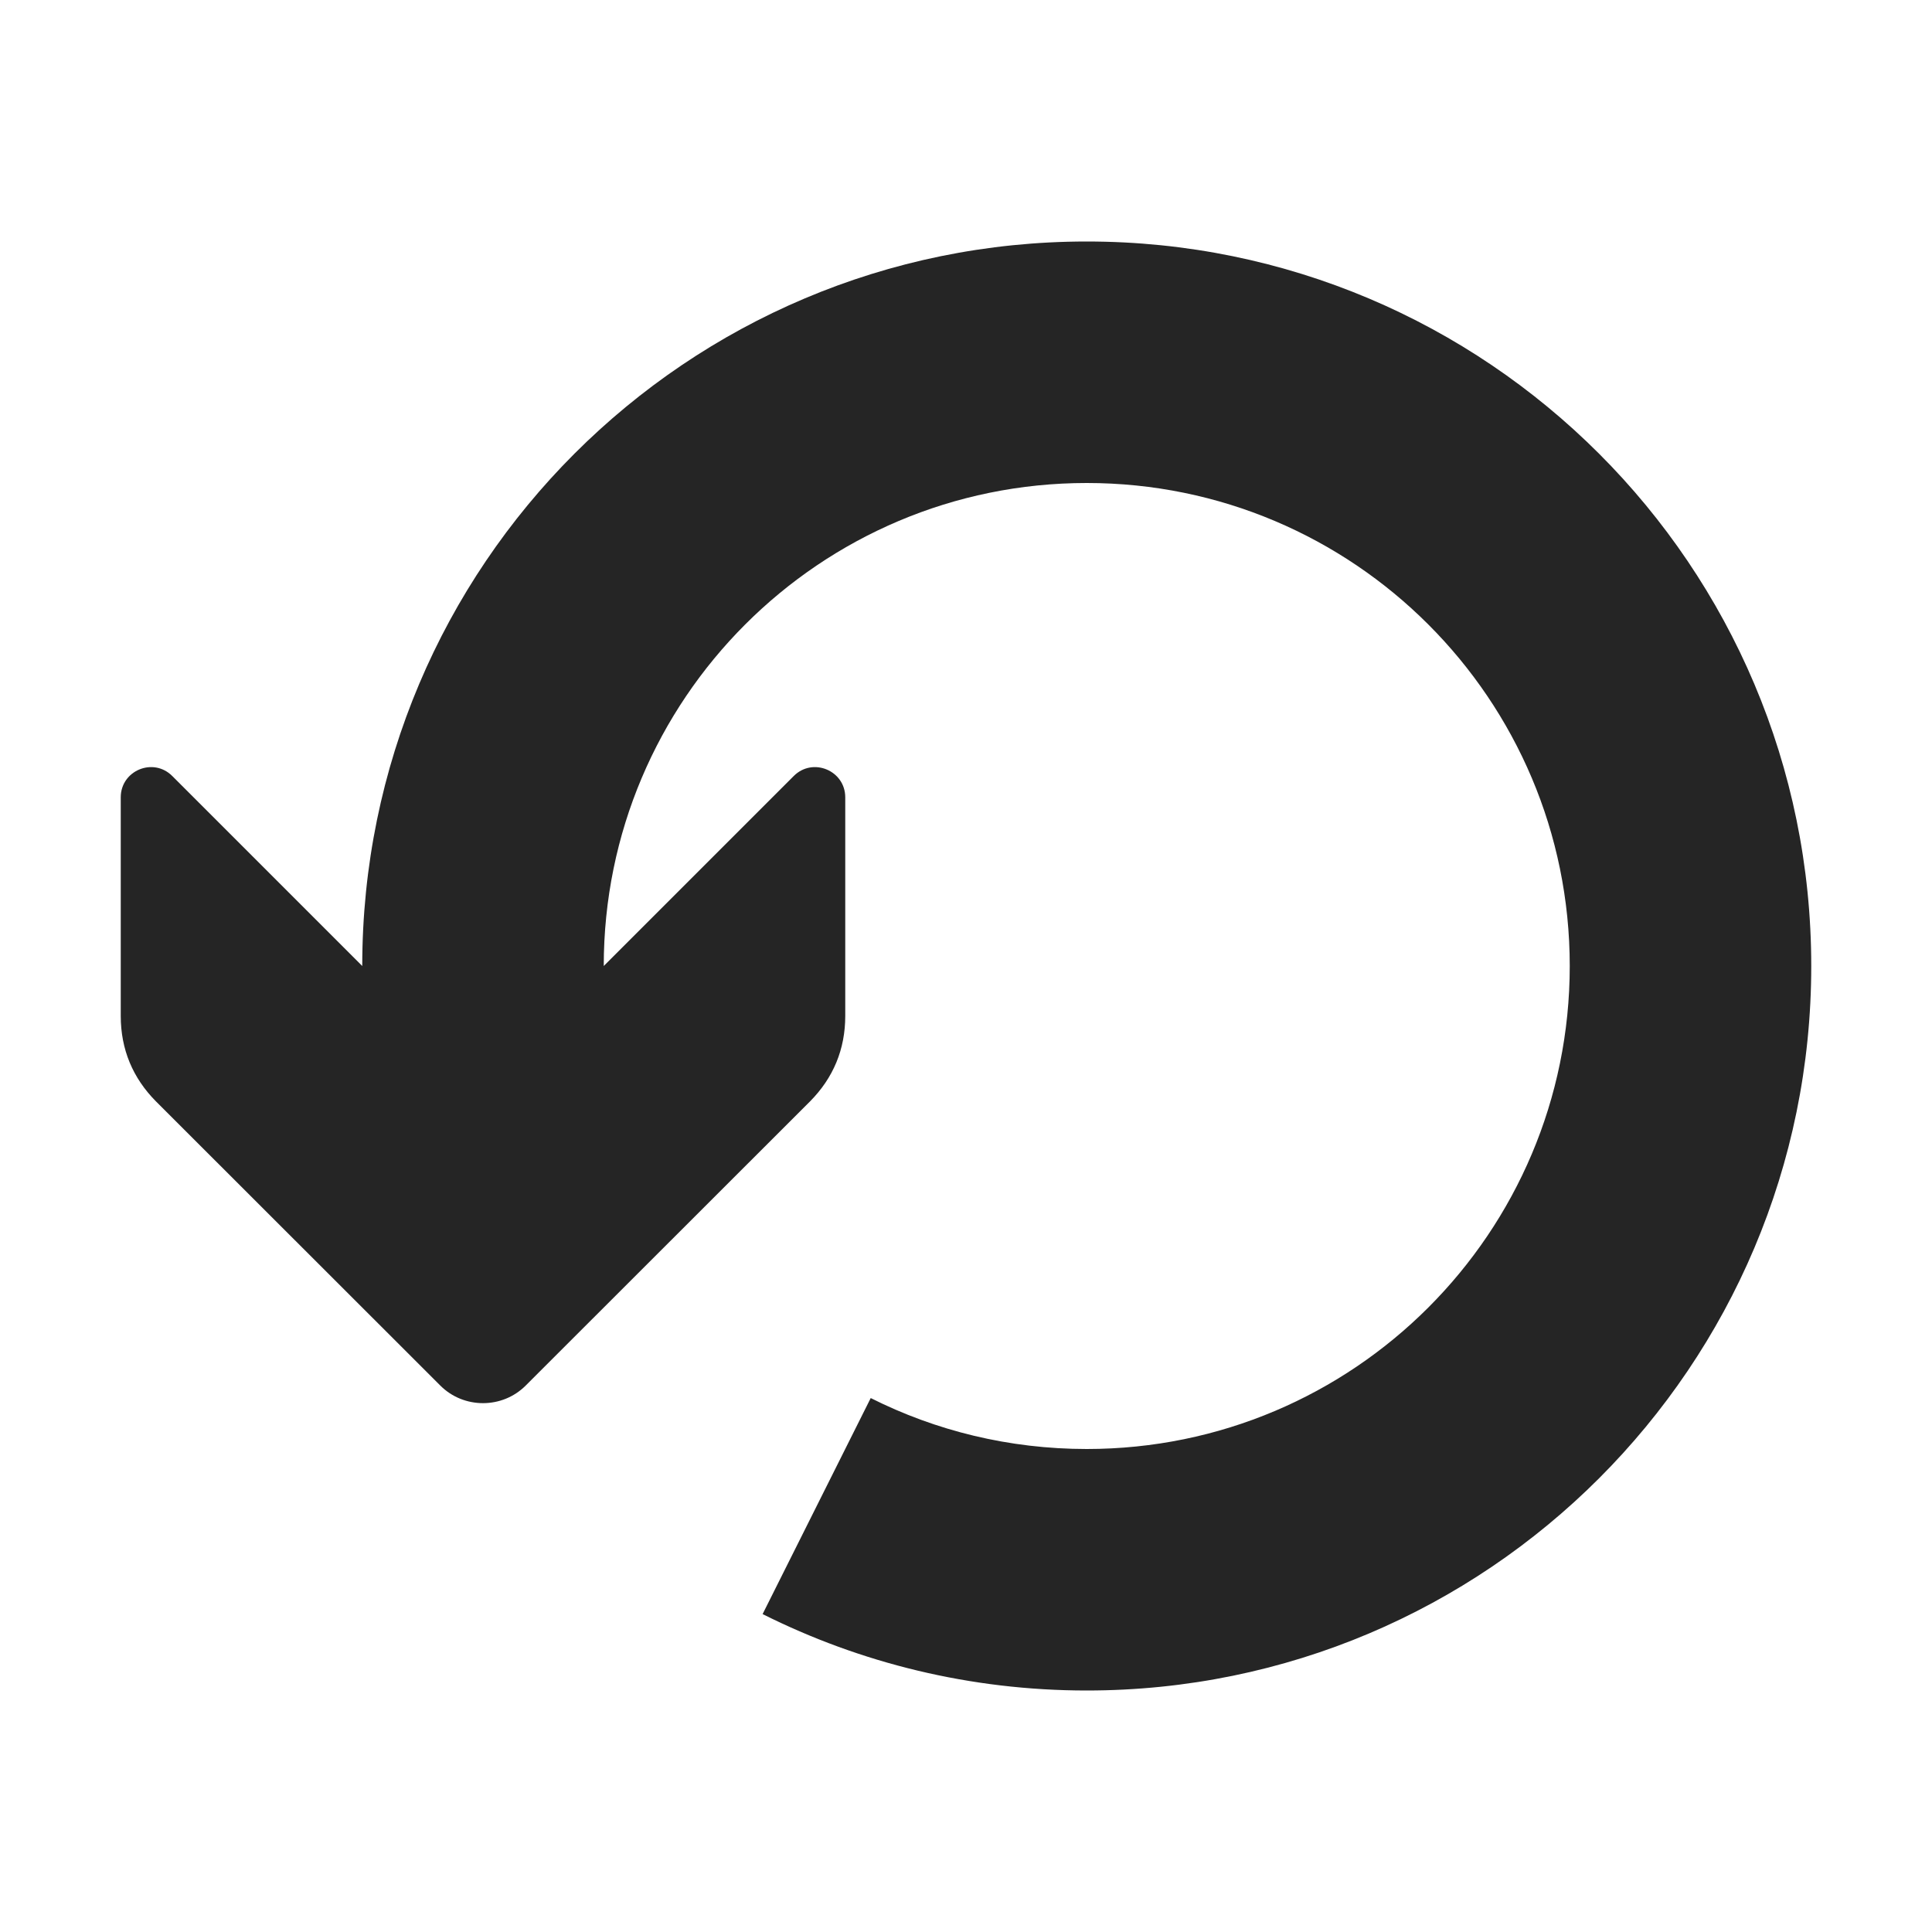
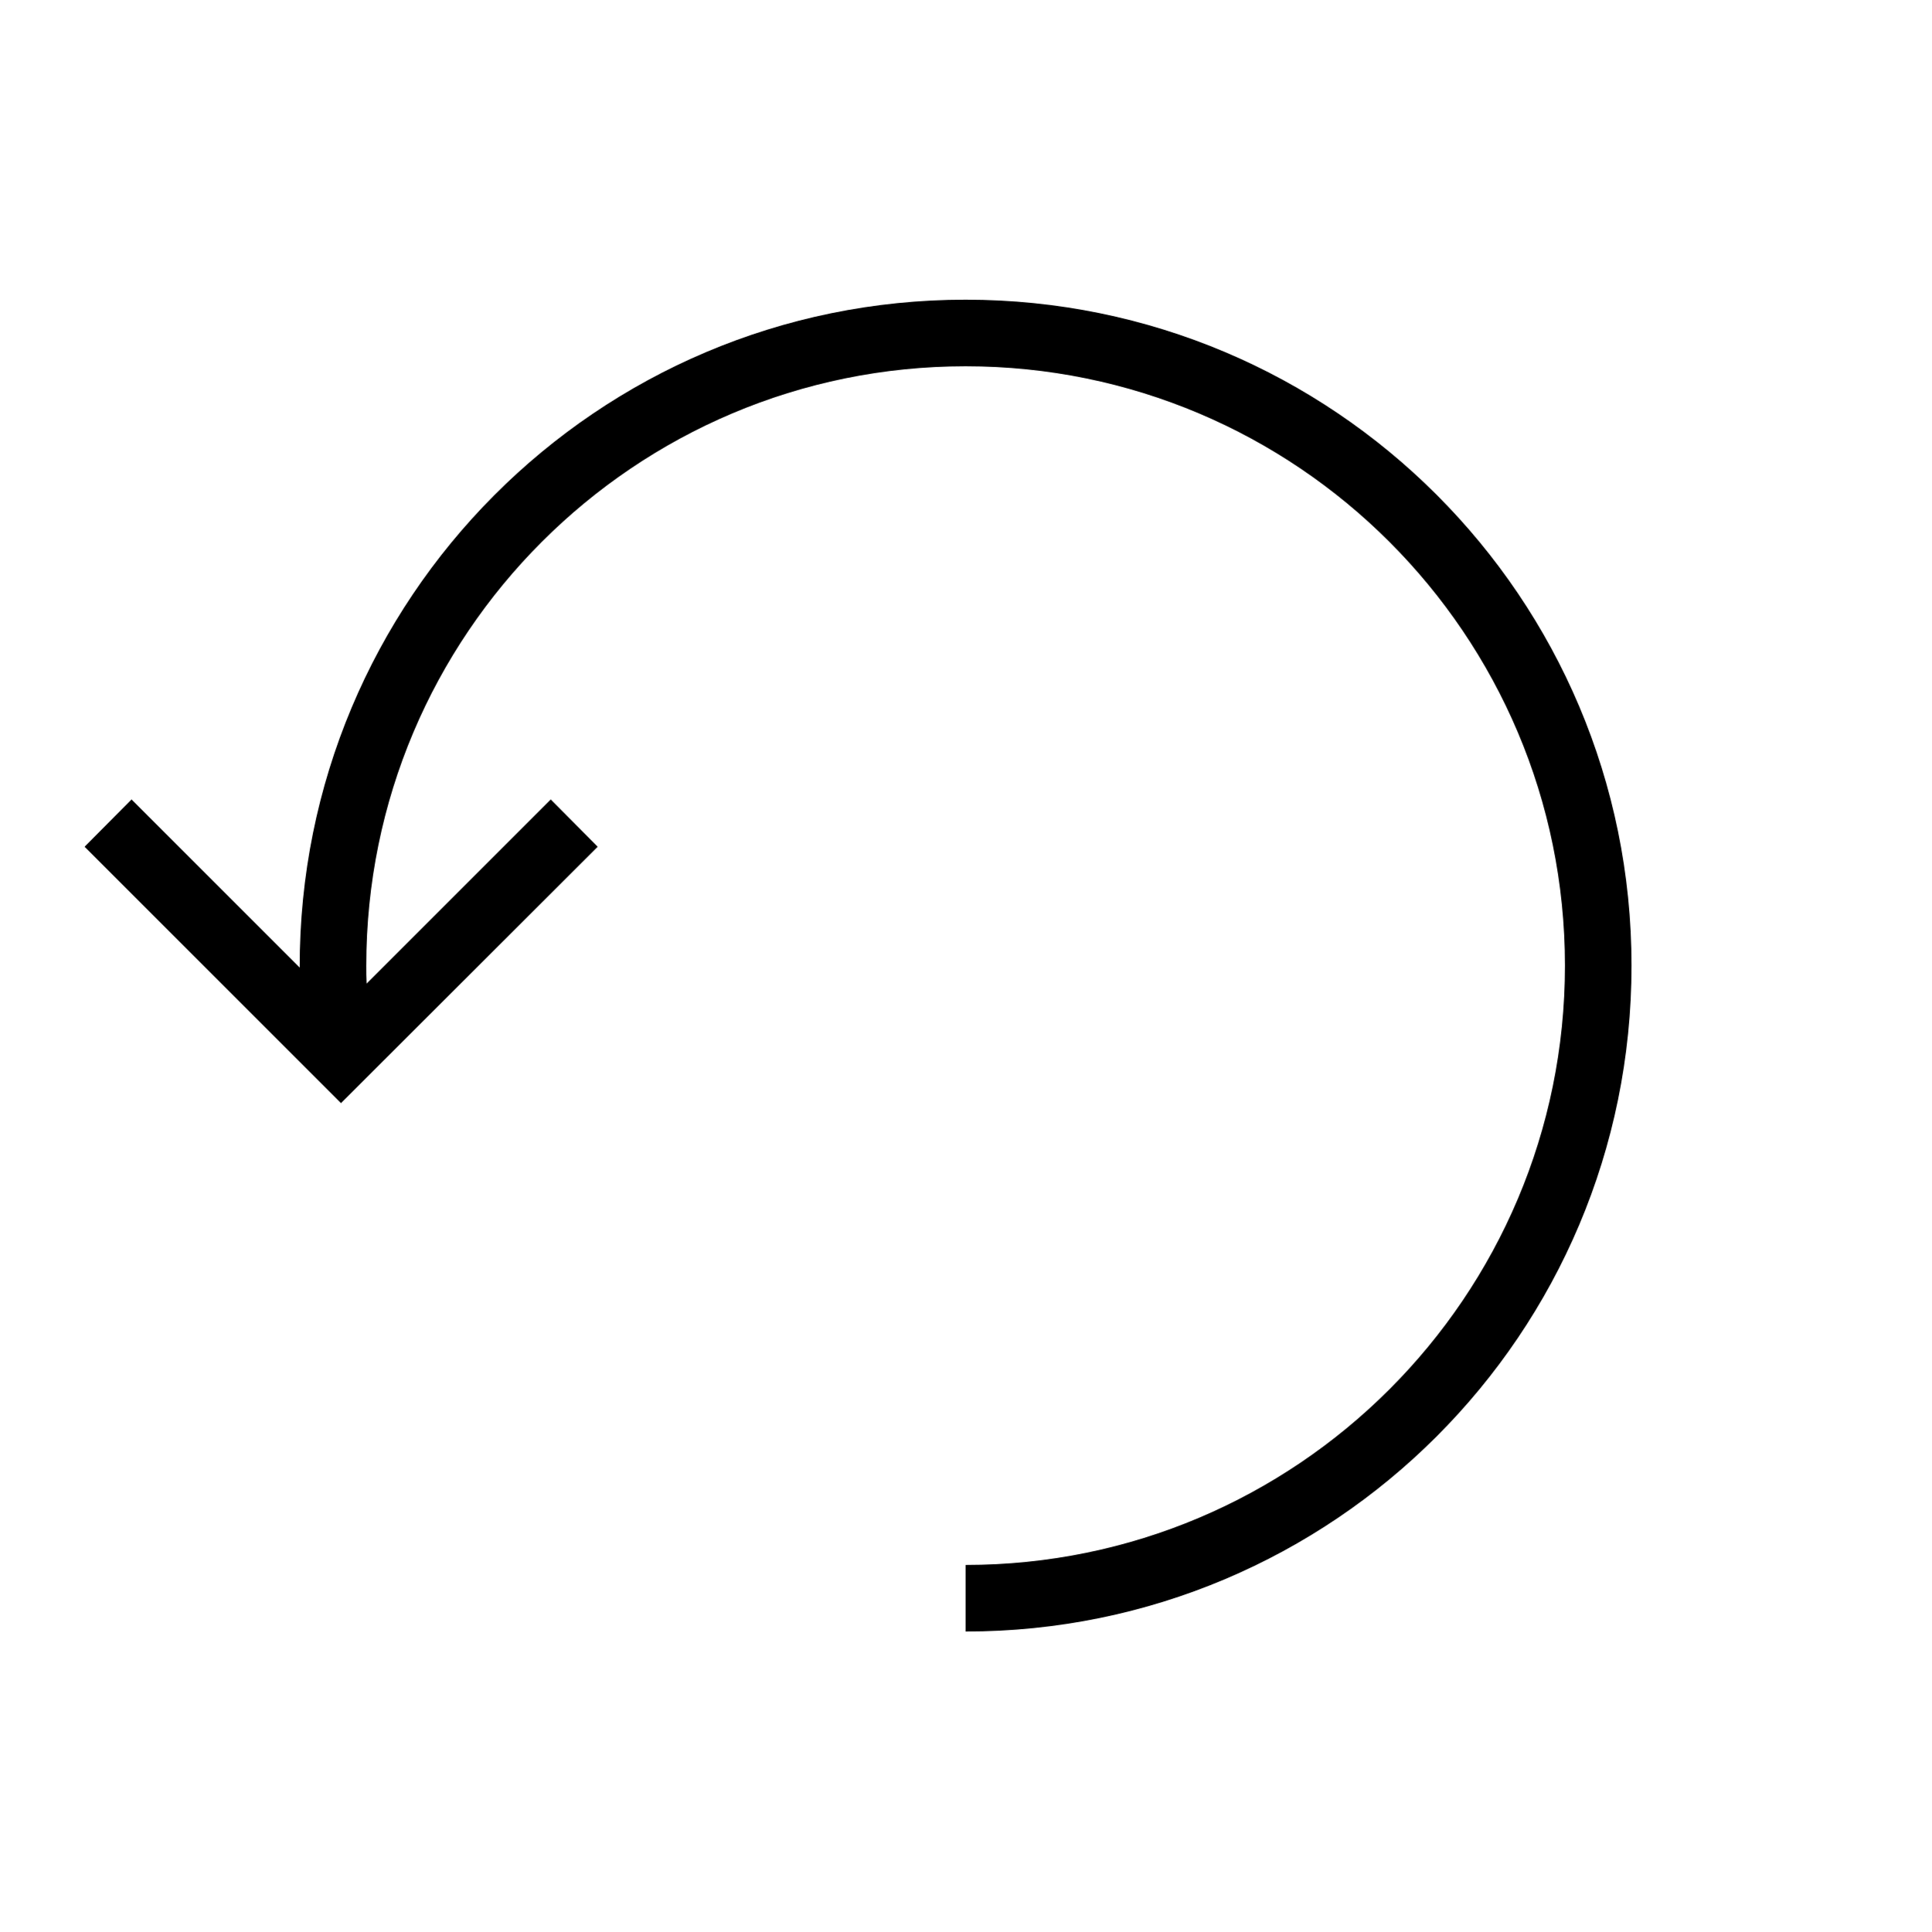
- <svg xmlns="http://www.w3.org/2000/svg" xml:space="preserve" width="1024px" height="1024px" shape-rendering="geometricPrecision" text-rendering="geometricPrecision" image-rendering="optimizeQuality" fill-rule="nonzero" clip-rule="evenodd" viewBox="0 0 10240 10240">
-   <path id="curve0" fill="#252525" d="M4293 5838l-1507 1506c-124,124 -328,124 -452,0l-1507 -1506c-124,-125 -187,-277 -187,-453l0 -1159c0,-142 172,-214 273,-113l1007 1007c0,-2121 1719,-3840 3840,-3840 2121,0 3840,1719 3840,3840 0,2121 -1719,3840 -3840,3840 -617,0 -1201,-146 -1718,-405l573 -1145c344,173 733,270 1145,270 1414,0 2560,-1146 2560,-2560 0,-1414 -1146,-2560 -2560,-2560 -1414,0 -2560,1146 -2560,2560l1007 -1007c101,-101 273,-29 273,113l0 1159c0,176 -63,328 -187,453z" />
+ <svg xmlns="http://www.w3.org/2000/svg" xml:space="preserve" width="580px" height="580px" shape-rendering="geometricPrecision" text-rendering="geometricPrecision" image-rendering="optimizeQuality" fill-rule="nonzero" clip-rule="nonzero" viewBox="0 0 5800 5800">
+   <path id="curve28" fill="#000000" d="M1795 2543l-771 770 -770 -770 141 -142 505 505c-2,-1107 892,-2006 2000,-2006 1105,0 2000,895 2000,2000 0,1105 -895,2000 -2000,2000l0 -200c994,0 1800,-806 1800,-1800 0,-994 -806,-1800 -1800,-1800 -994,0 -1800,806 -1800,1800 0,18 0,36 1,54l553 -553 141 142z" />
</svg>
